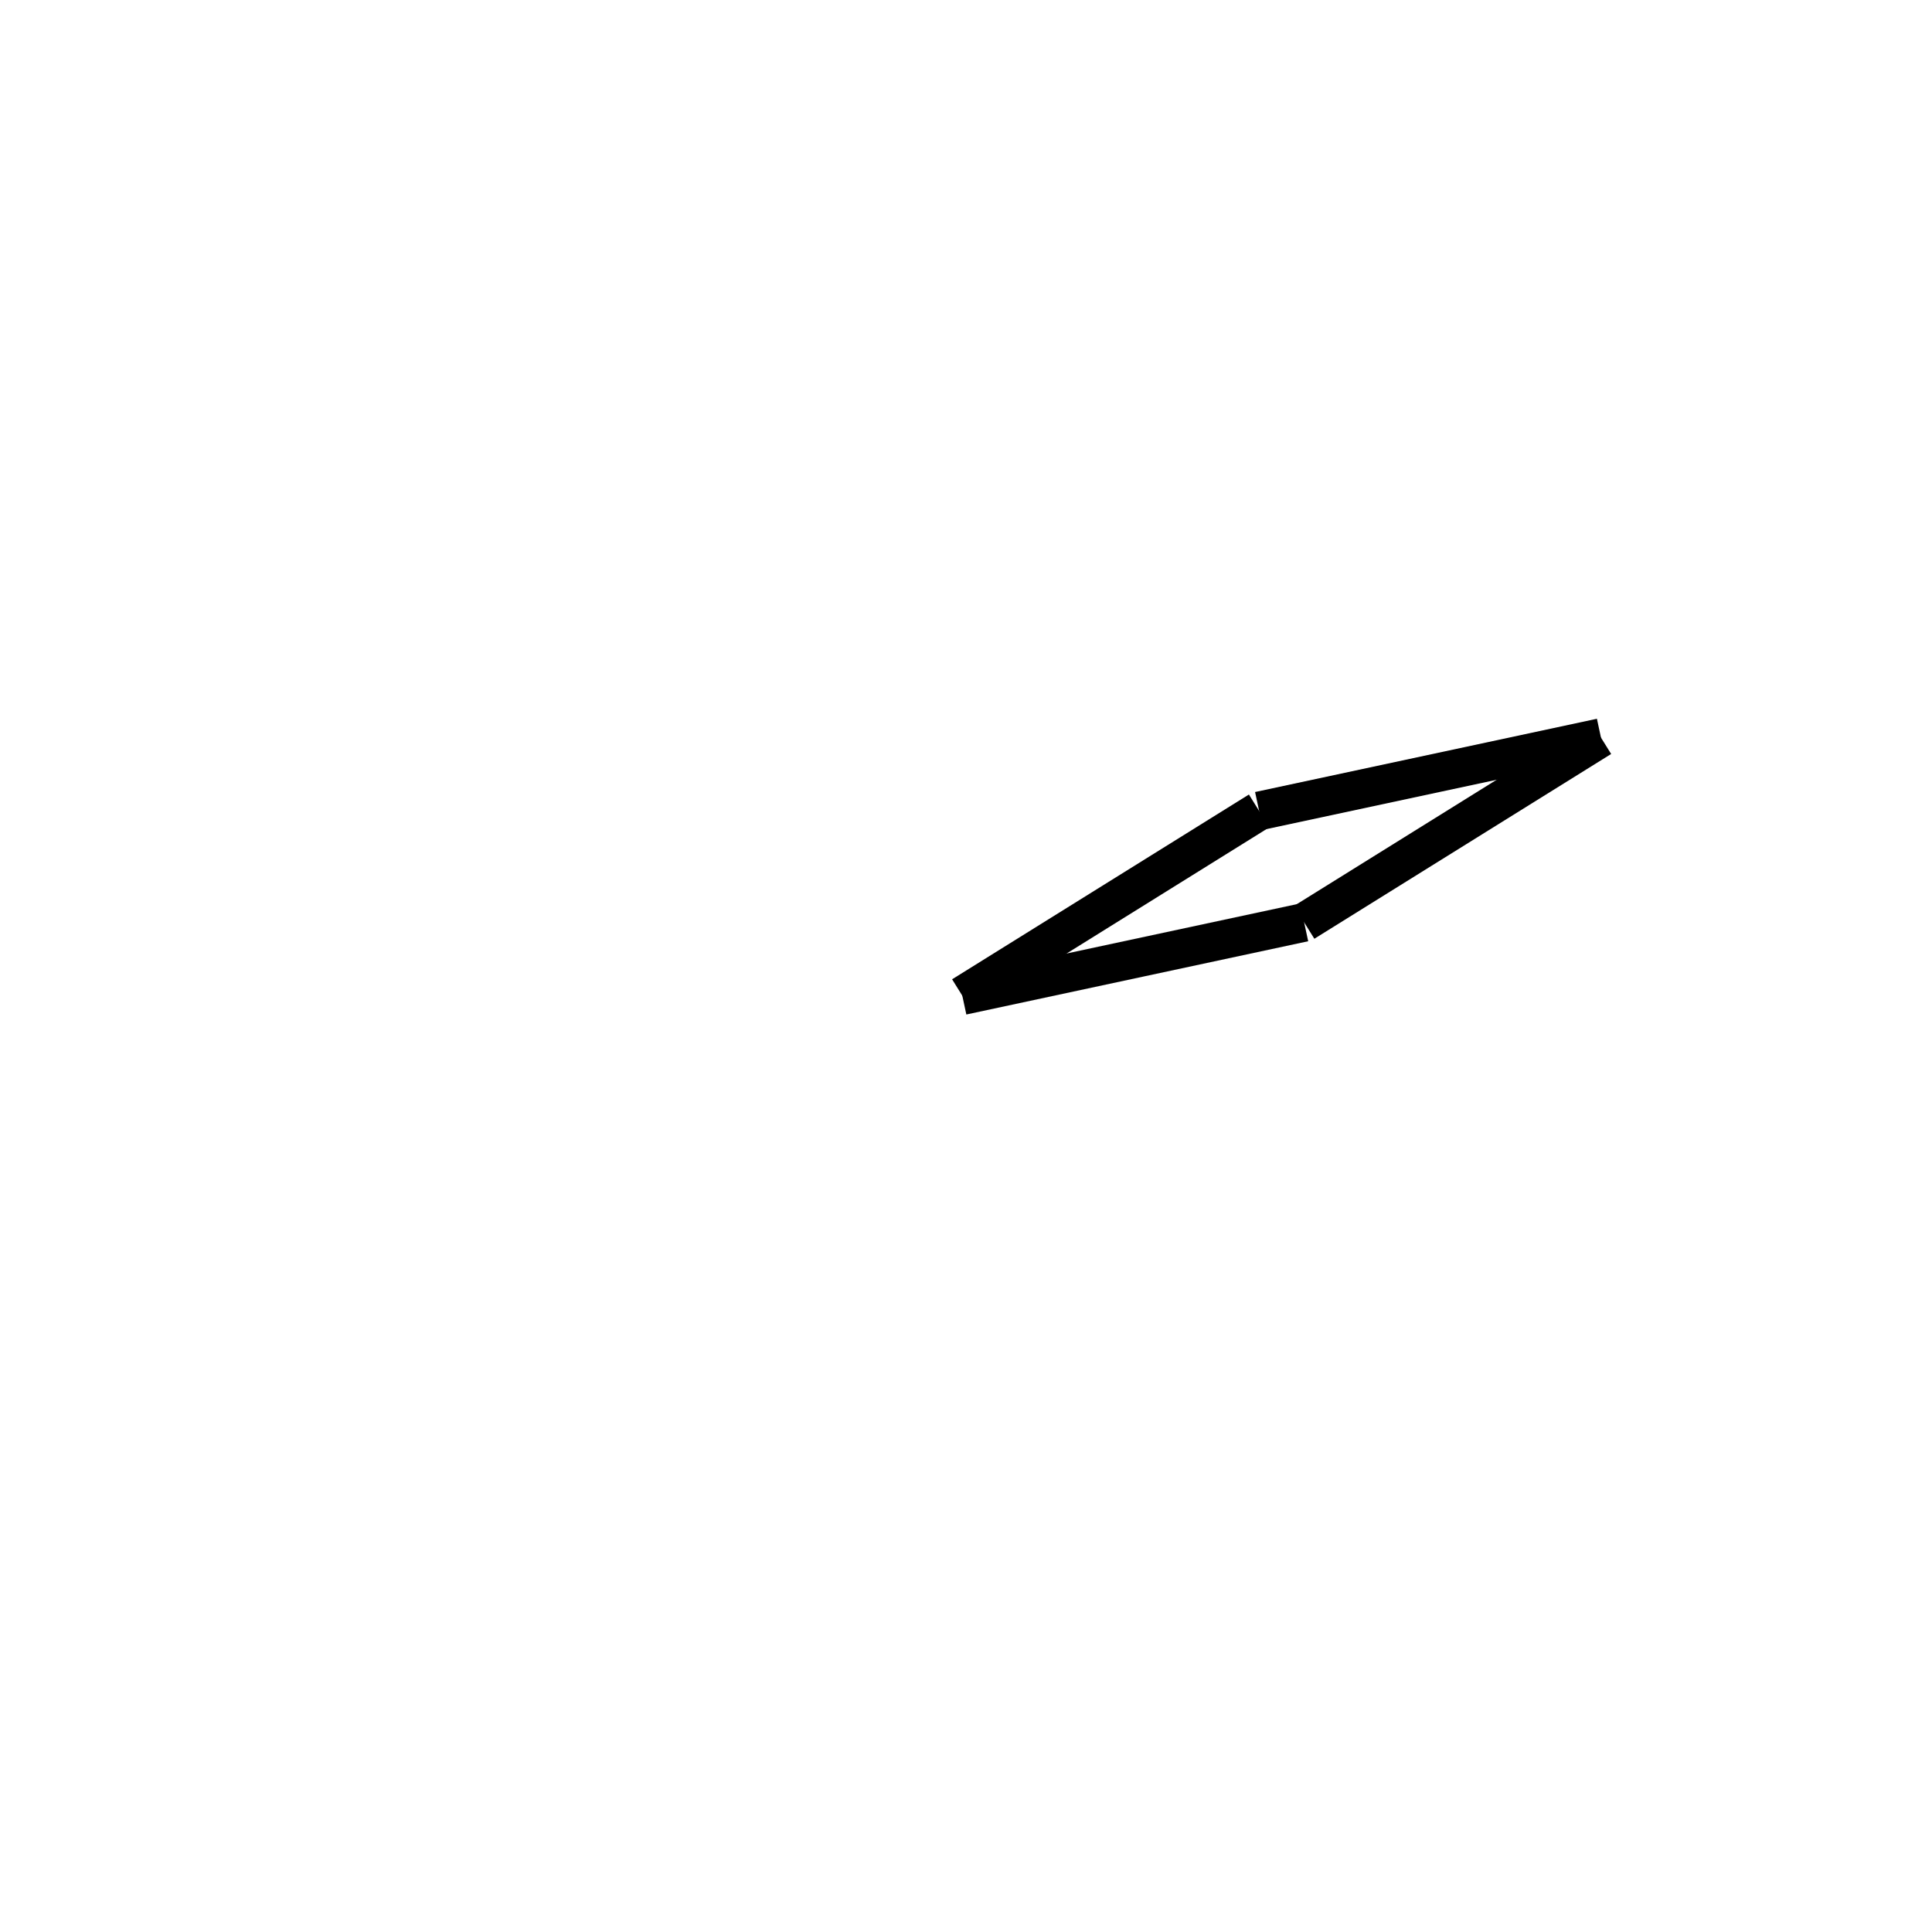
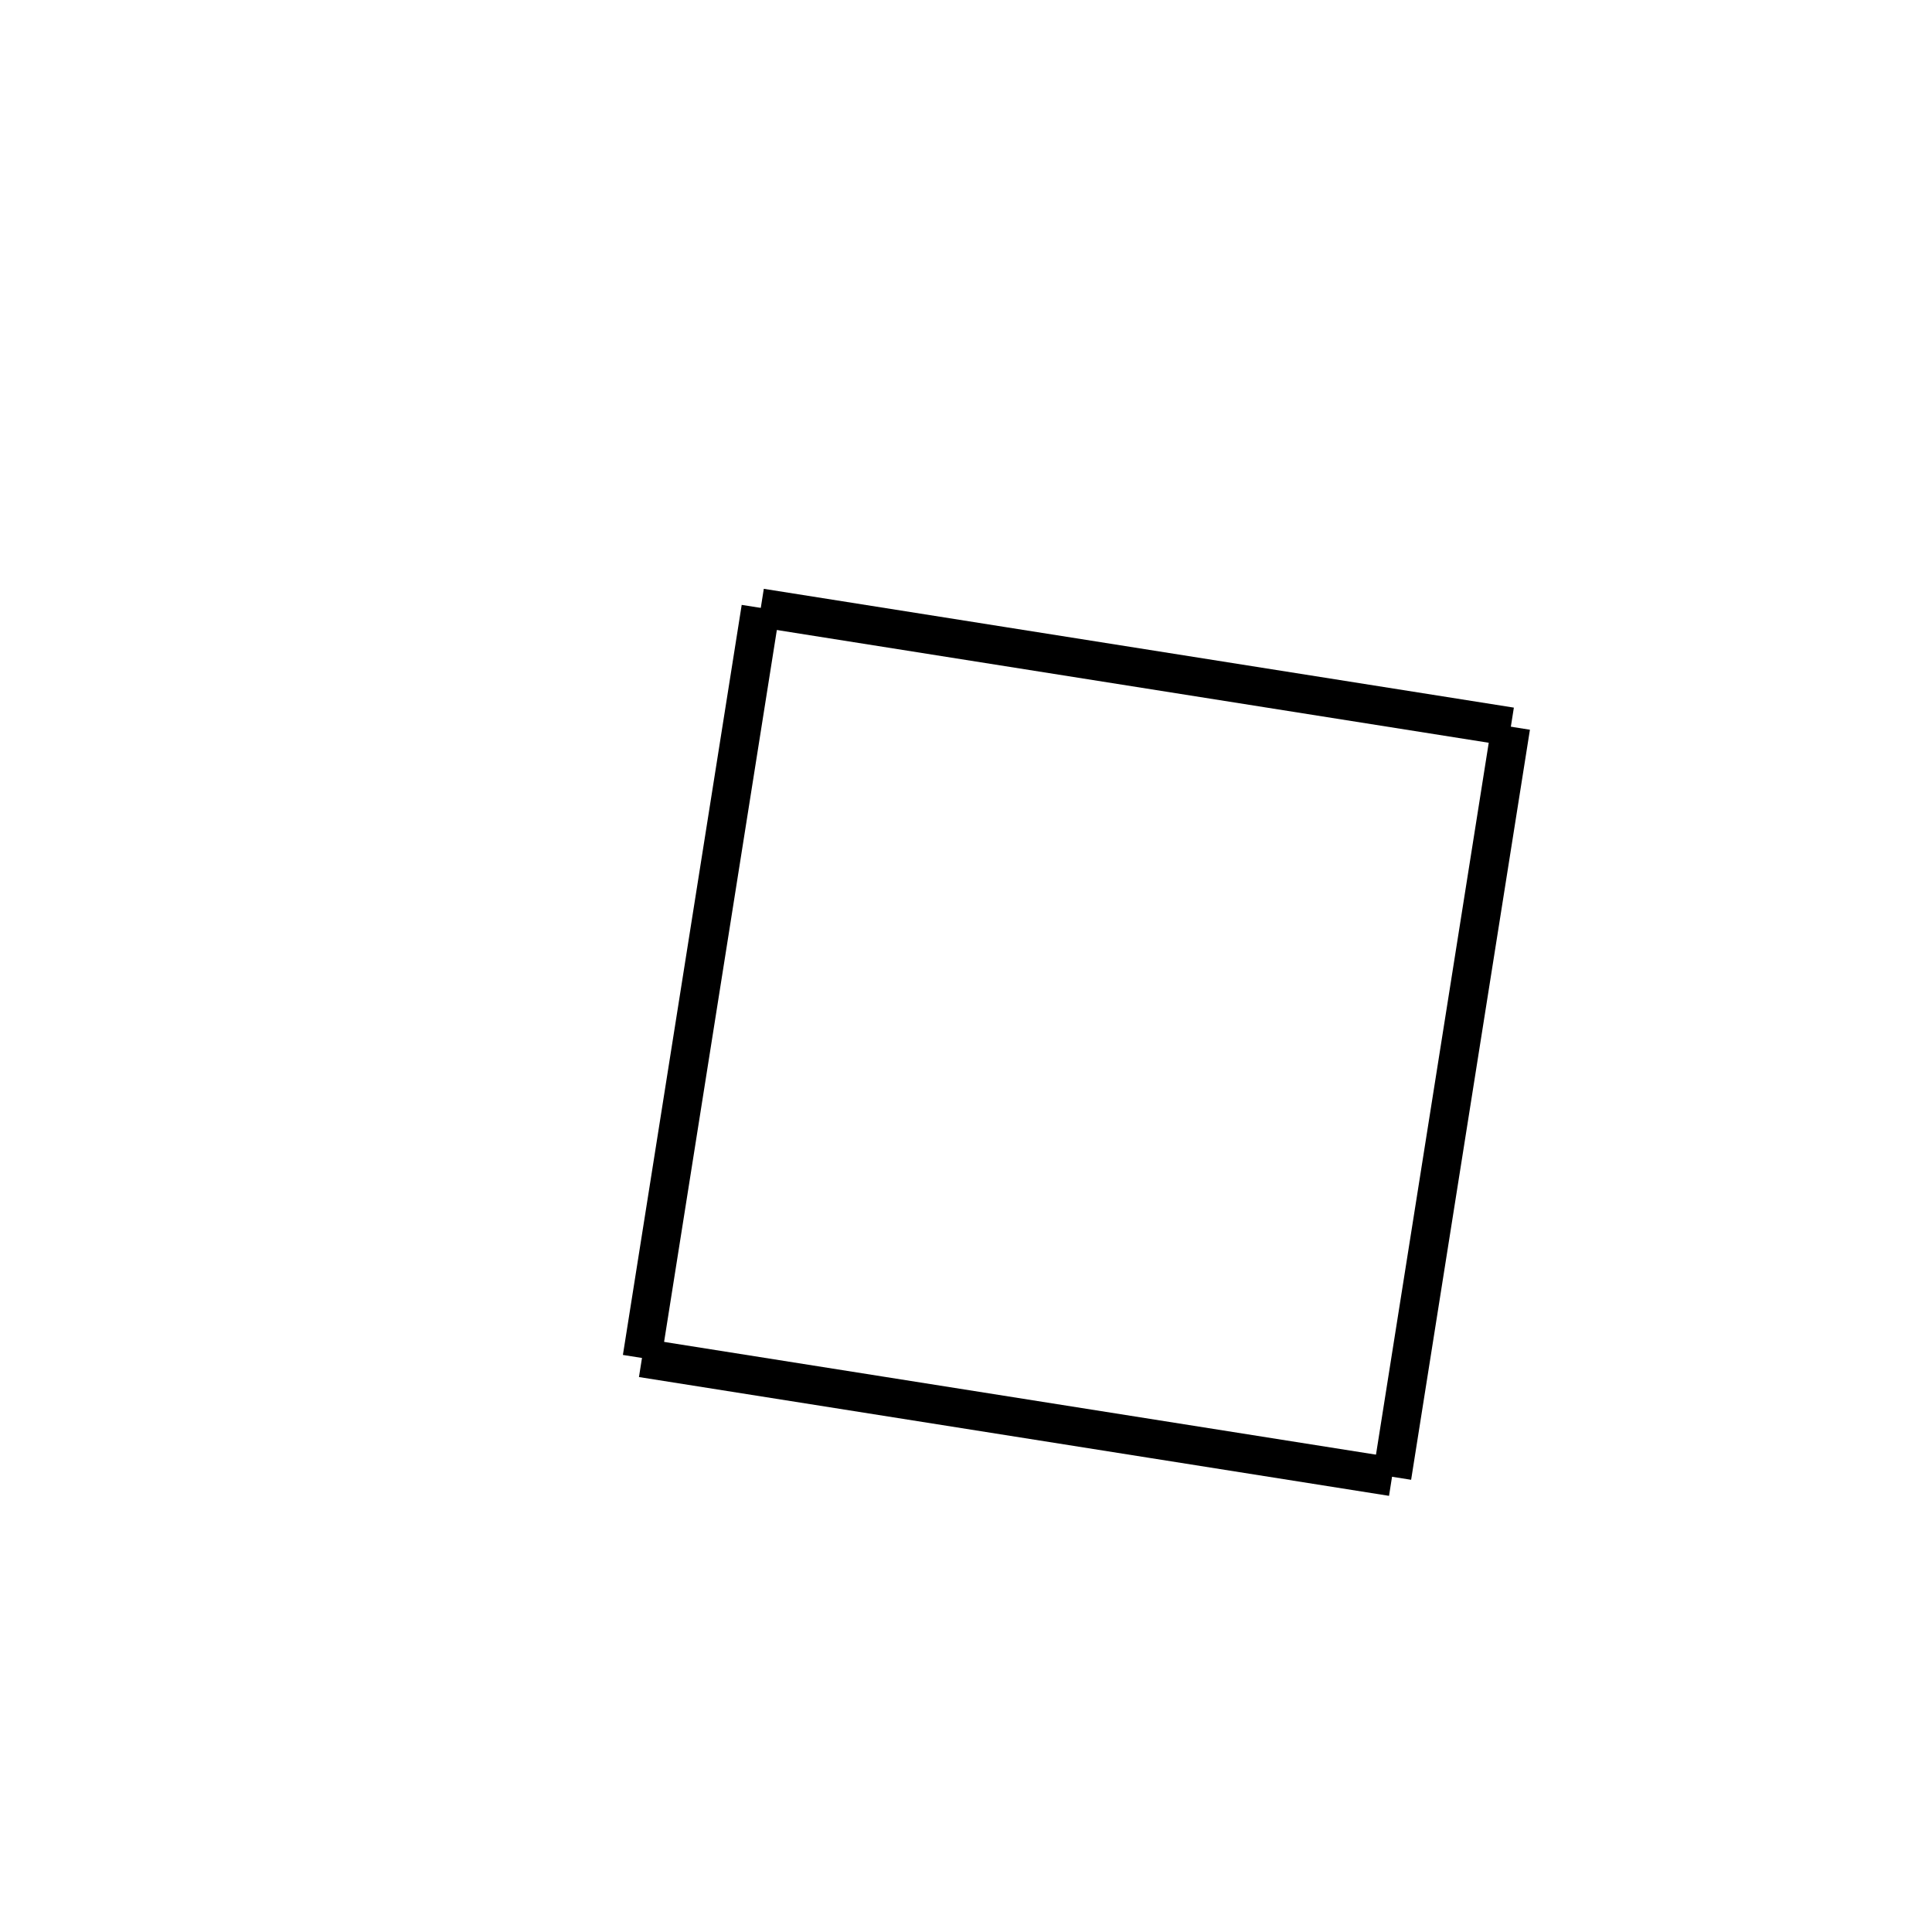
<svg xmlns="http://www.w3.org/2000/svg" height="100" width="100">
-   <line x1="67.502" y1="47.741" x2="49.808" y2="51.533" stroke-width="2" stroke="black" />
-   <line x1="49.809" y1="51.537" x2="65.172" y2="41.973" stroke-width="2" stroke="black" />
-   <line x1="82.866" y1="38.181" x2="65.172" y2="41.973" stroke-width="2" stroke="black" />
-   <line x1="67.502" y1="47.741" x2="82.865" y2="38.177" stroke-width="2" stroke="black" />
+   <line x1="39.378" y1="31.465" x2="78.201" y2="37.614" stroke-width="2" stroke="black" />
+   <line x1="78.201" y1="37.614" x2="72.052" y2="76.437" stroke-width="2" stroke="black" />
+   <line x1="33.229" y1="70.288" x2="72.052" y2="76.437" stroke-width="2" stroke="black" />
+   <line x1="39.378" y1="31.465" x2="33.229" y2="70.288" stroke-width="2" stroke="black" />
</svg>
